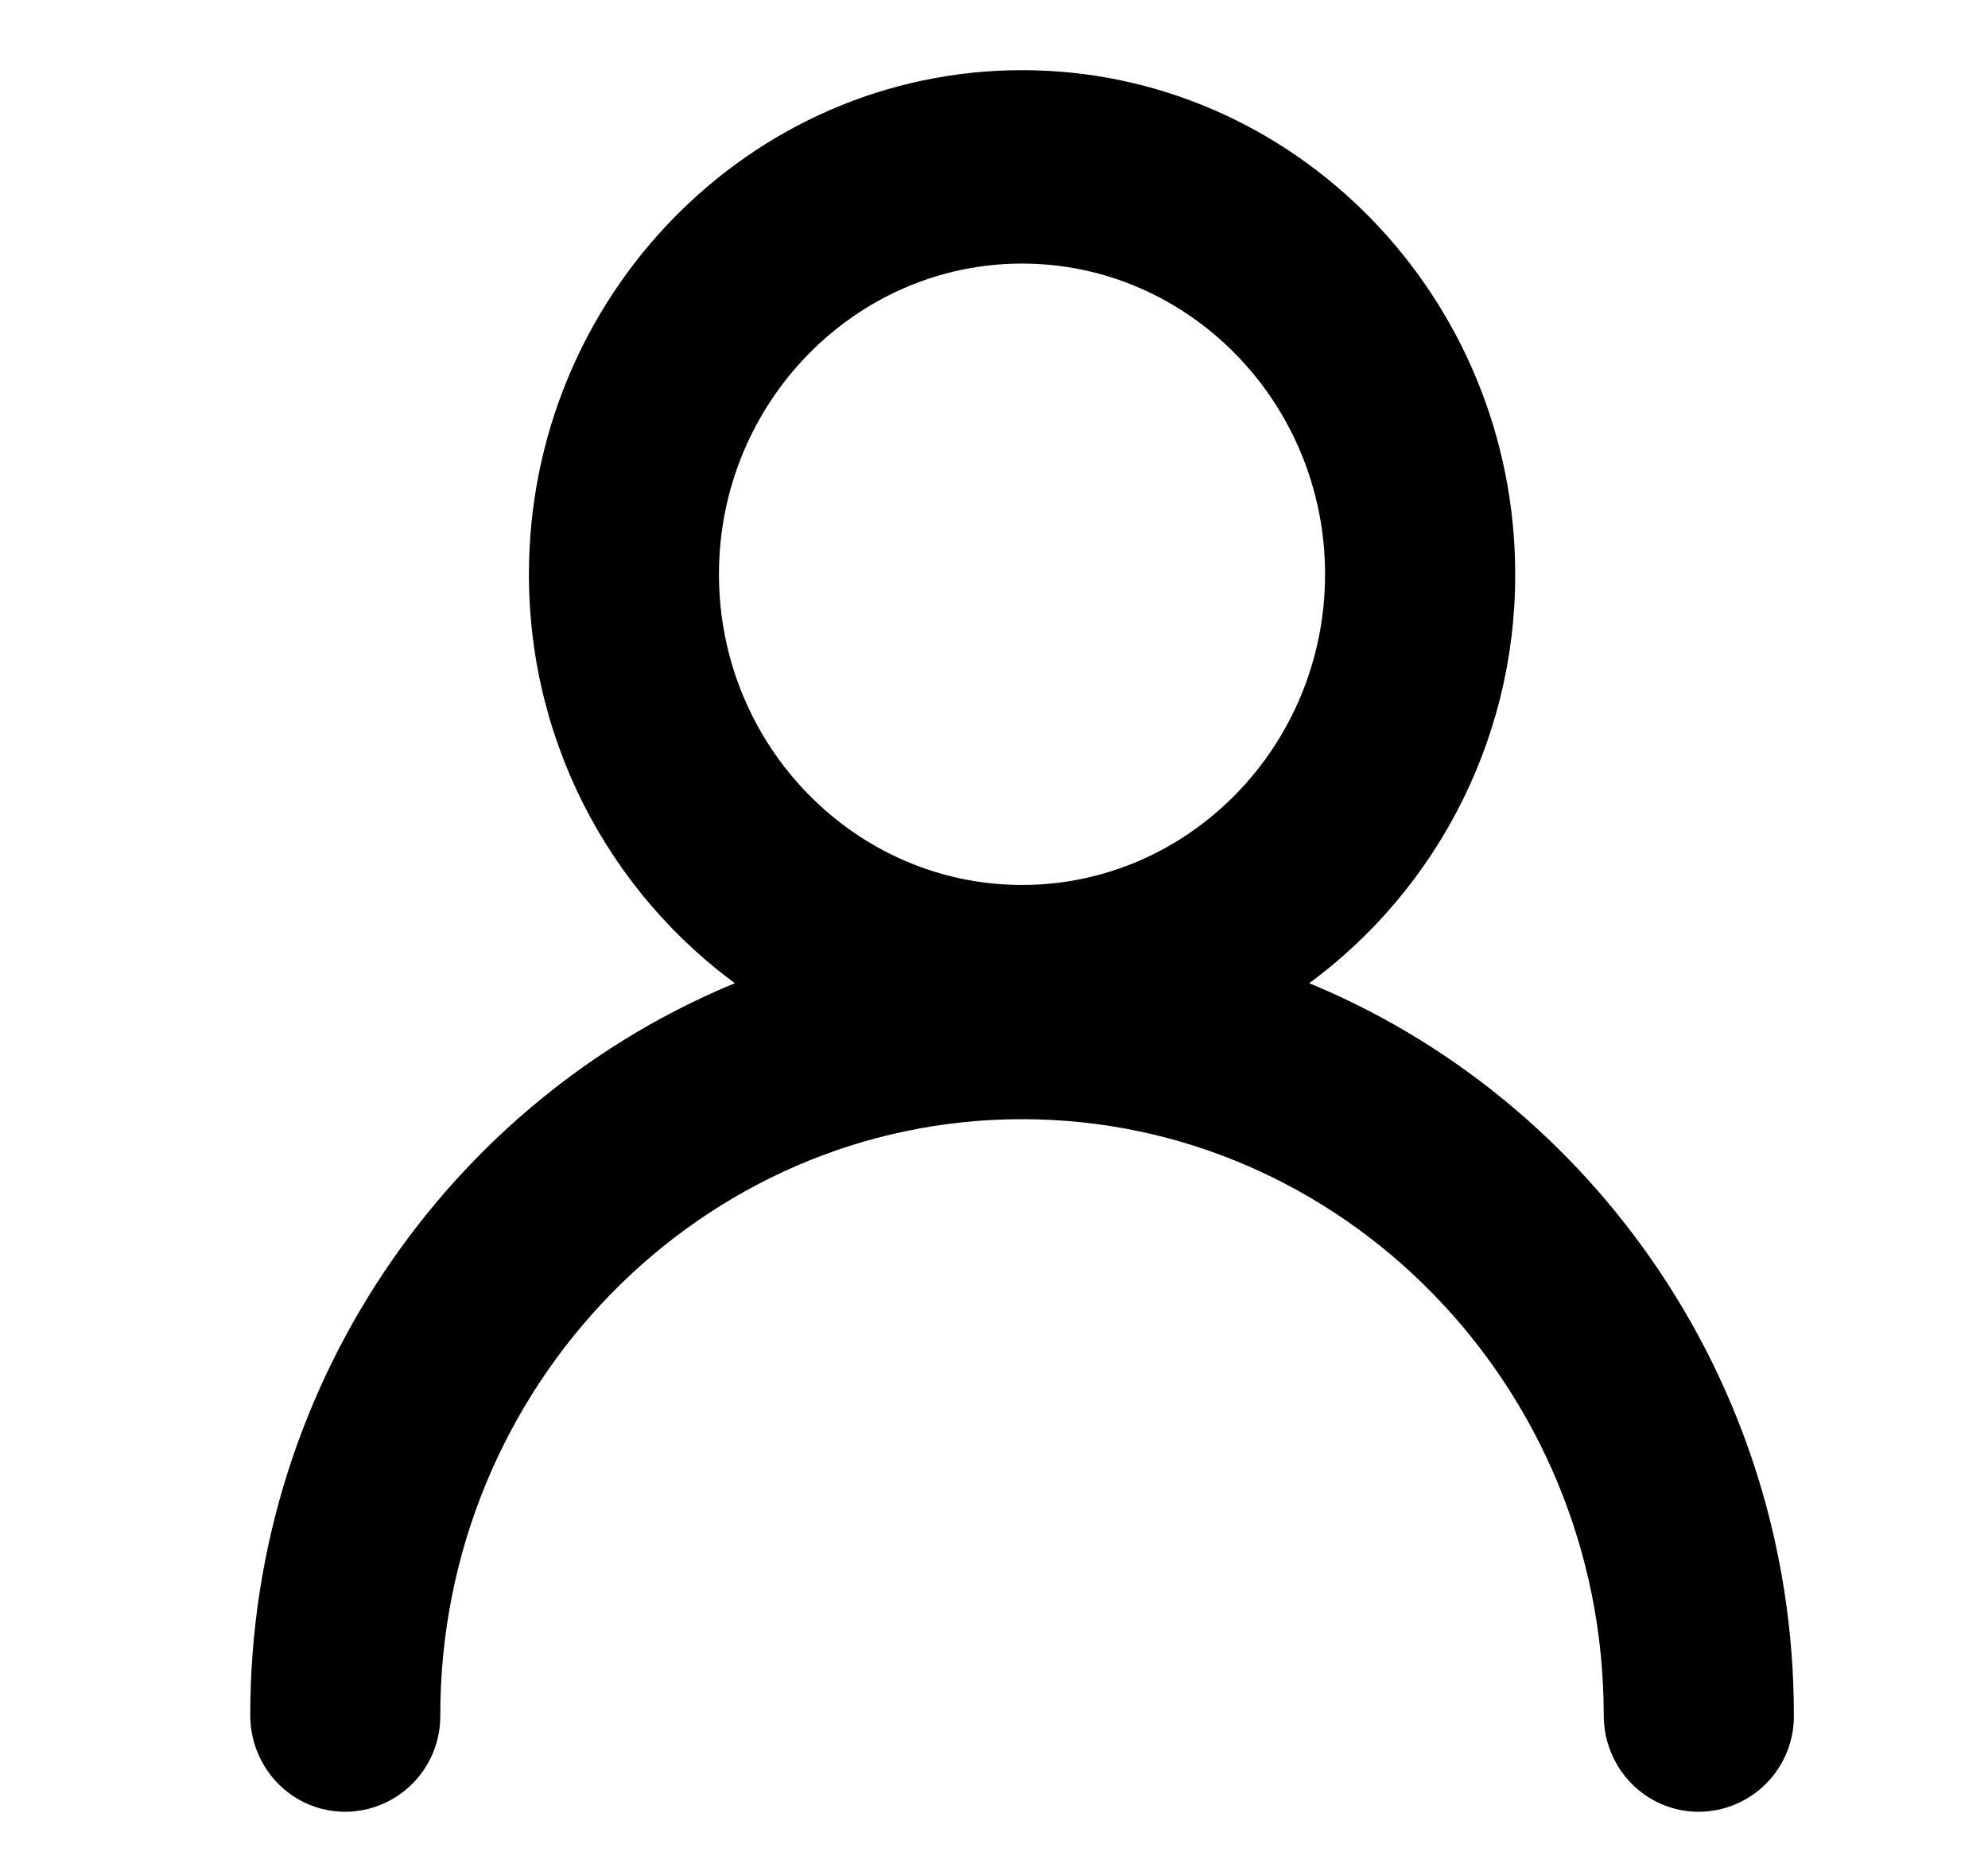
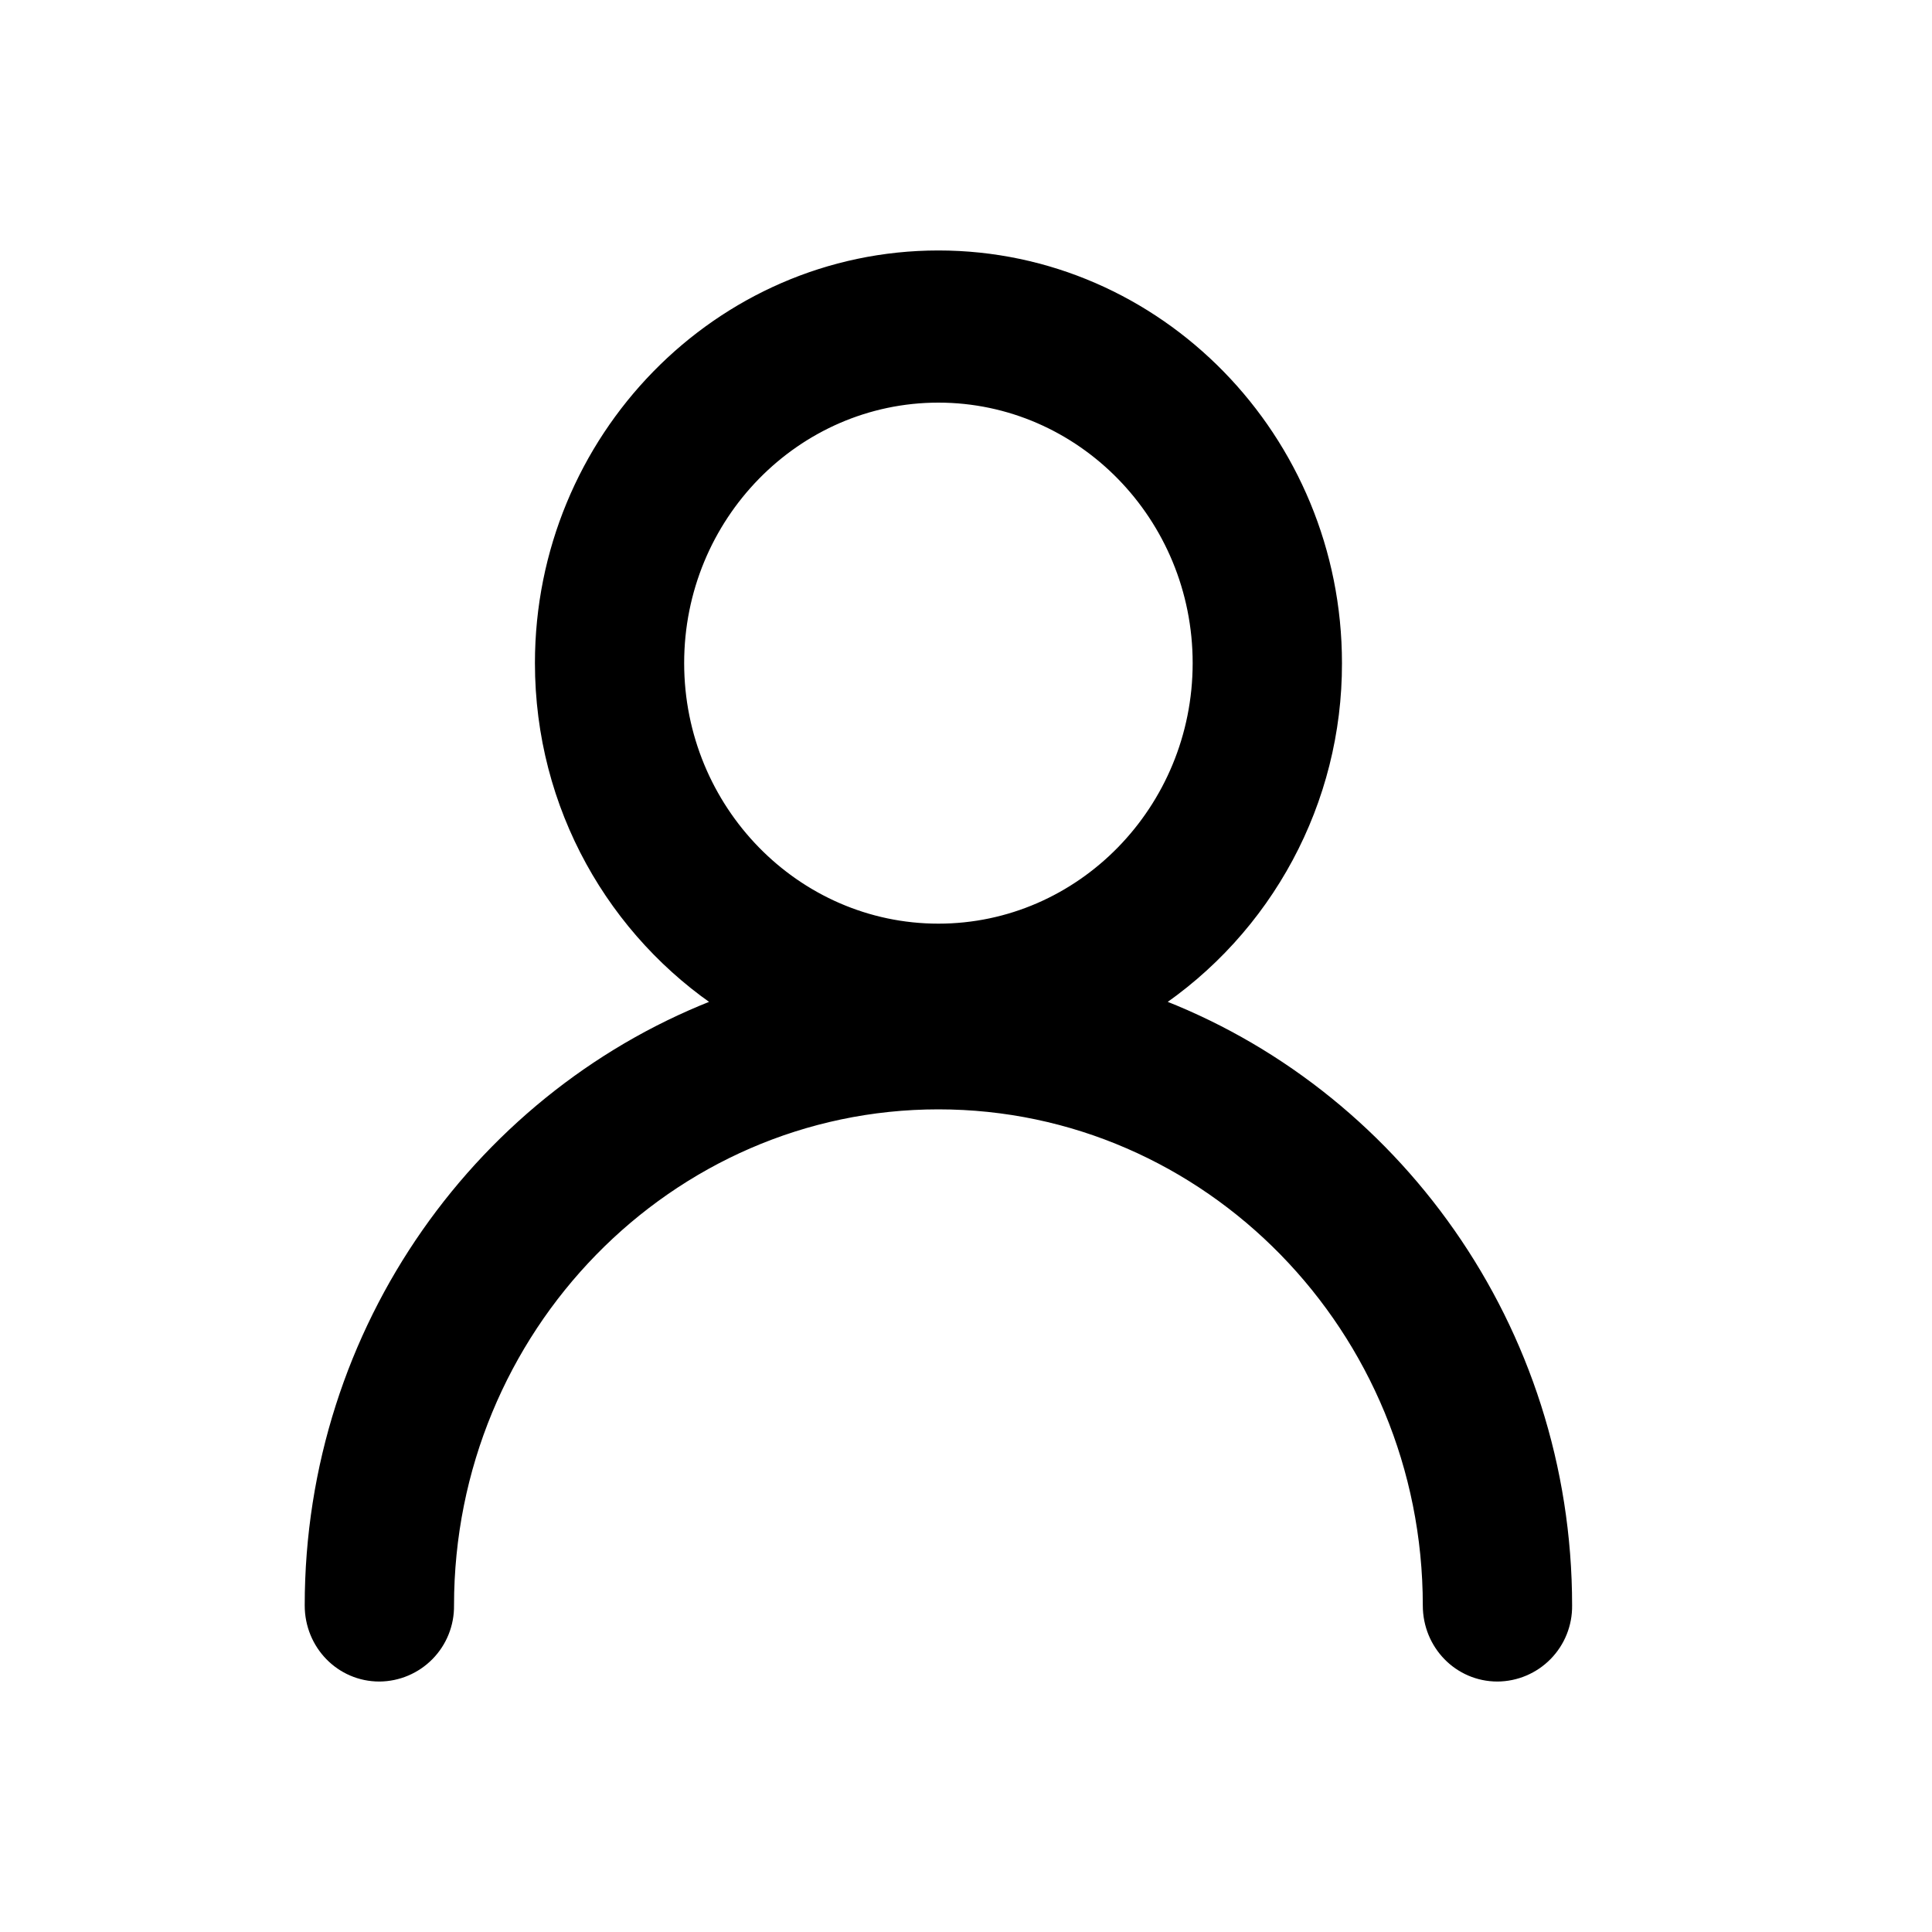
- <svg xmlns="http://www.w3.org/2000/svg" width="17" height="16" fill="none">
-   <path fill="#000" stroke="#000" stroke-width=".2" d="M4.623 4.911c0 1.474.745 2.767 1.87 3.522-2.48.94-4.253 3.38-4.253 6.234 0 .401.315.727.713.727a.717.717 0 0 0 .712-.727c0-2.867 2.28-5.196 5.075-5.196 2.795 0 5.074 2.33 5.074 5.196 0 .401.315.727.713.727a.717.717 0 0 0 .713-.727c0-2.855-1.774-5.293-4.253-6.234a4.233 4.233 0 0 0 1.87-3.522C12.857 2.594 11.01.7 8.74.7S4.623 2.594 4.623 4.911ZM8.74 2.154c1.481 0 2.691 1.236 2.691 2.757 0 1.522-1.21 2.757-2.691 2.757-1.481 0-2.692-1.235-2.692-2.757 0-1.521 1.21-2.757 2.692-2.757Z" />
+ <svg xmlns="http://www.w3.org/2000/svg" width="25" height="25" fill="none">
+   <path fill="#000" stroke="#000" stroke-width=".2" d="M7.022 8.58c0 1.851.945 3.473 2.366 4.409-3.113 1.16-5.345 4.21-5.345 7.786 0 .488.383.884.866.884a.872.872 0 0 0 .866-.884c0-3.597 2.86-6.52 6.368-6.52 3.509 0 6.368 2.923 6.368 6.52 0 .488.383.884.866.884a.872.872 0 0 0 .866-.884c0-3.575-2.232-6.627-5.345-7.786a5.266 5.266 0 0 0 2.367-4.409c0-2.884-2.298-5.239-5.122-5.239-2.823 0-5.121 2.355-5.121 5.24Zm5.121-3.47c1.866 0 3.39 1.555 3.39 3.47 0 1.916-1.524 3.472-3.39 3.472s-3.39-1.556-3.39-3.472c0-1.915 1.524-3.47 3.39-3.47Z" />
</svg>
